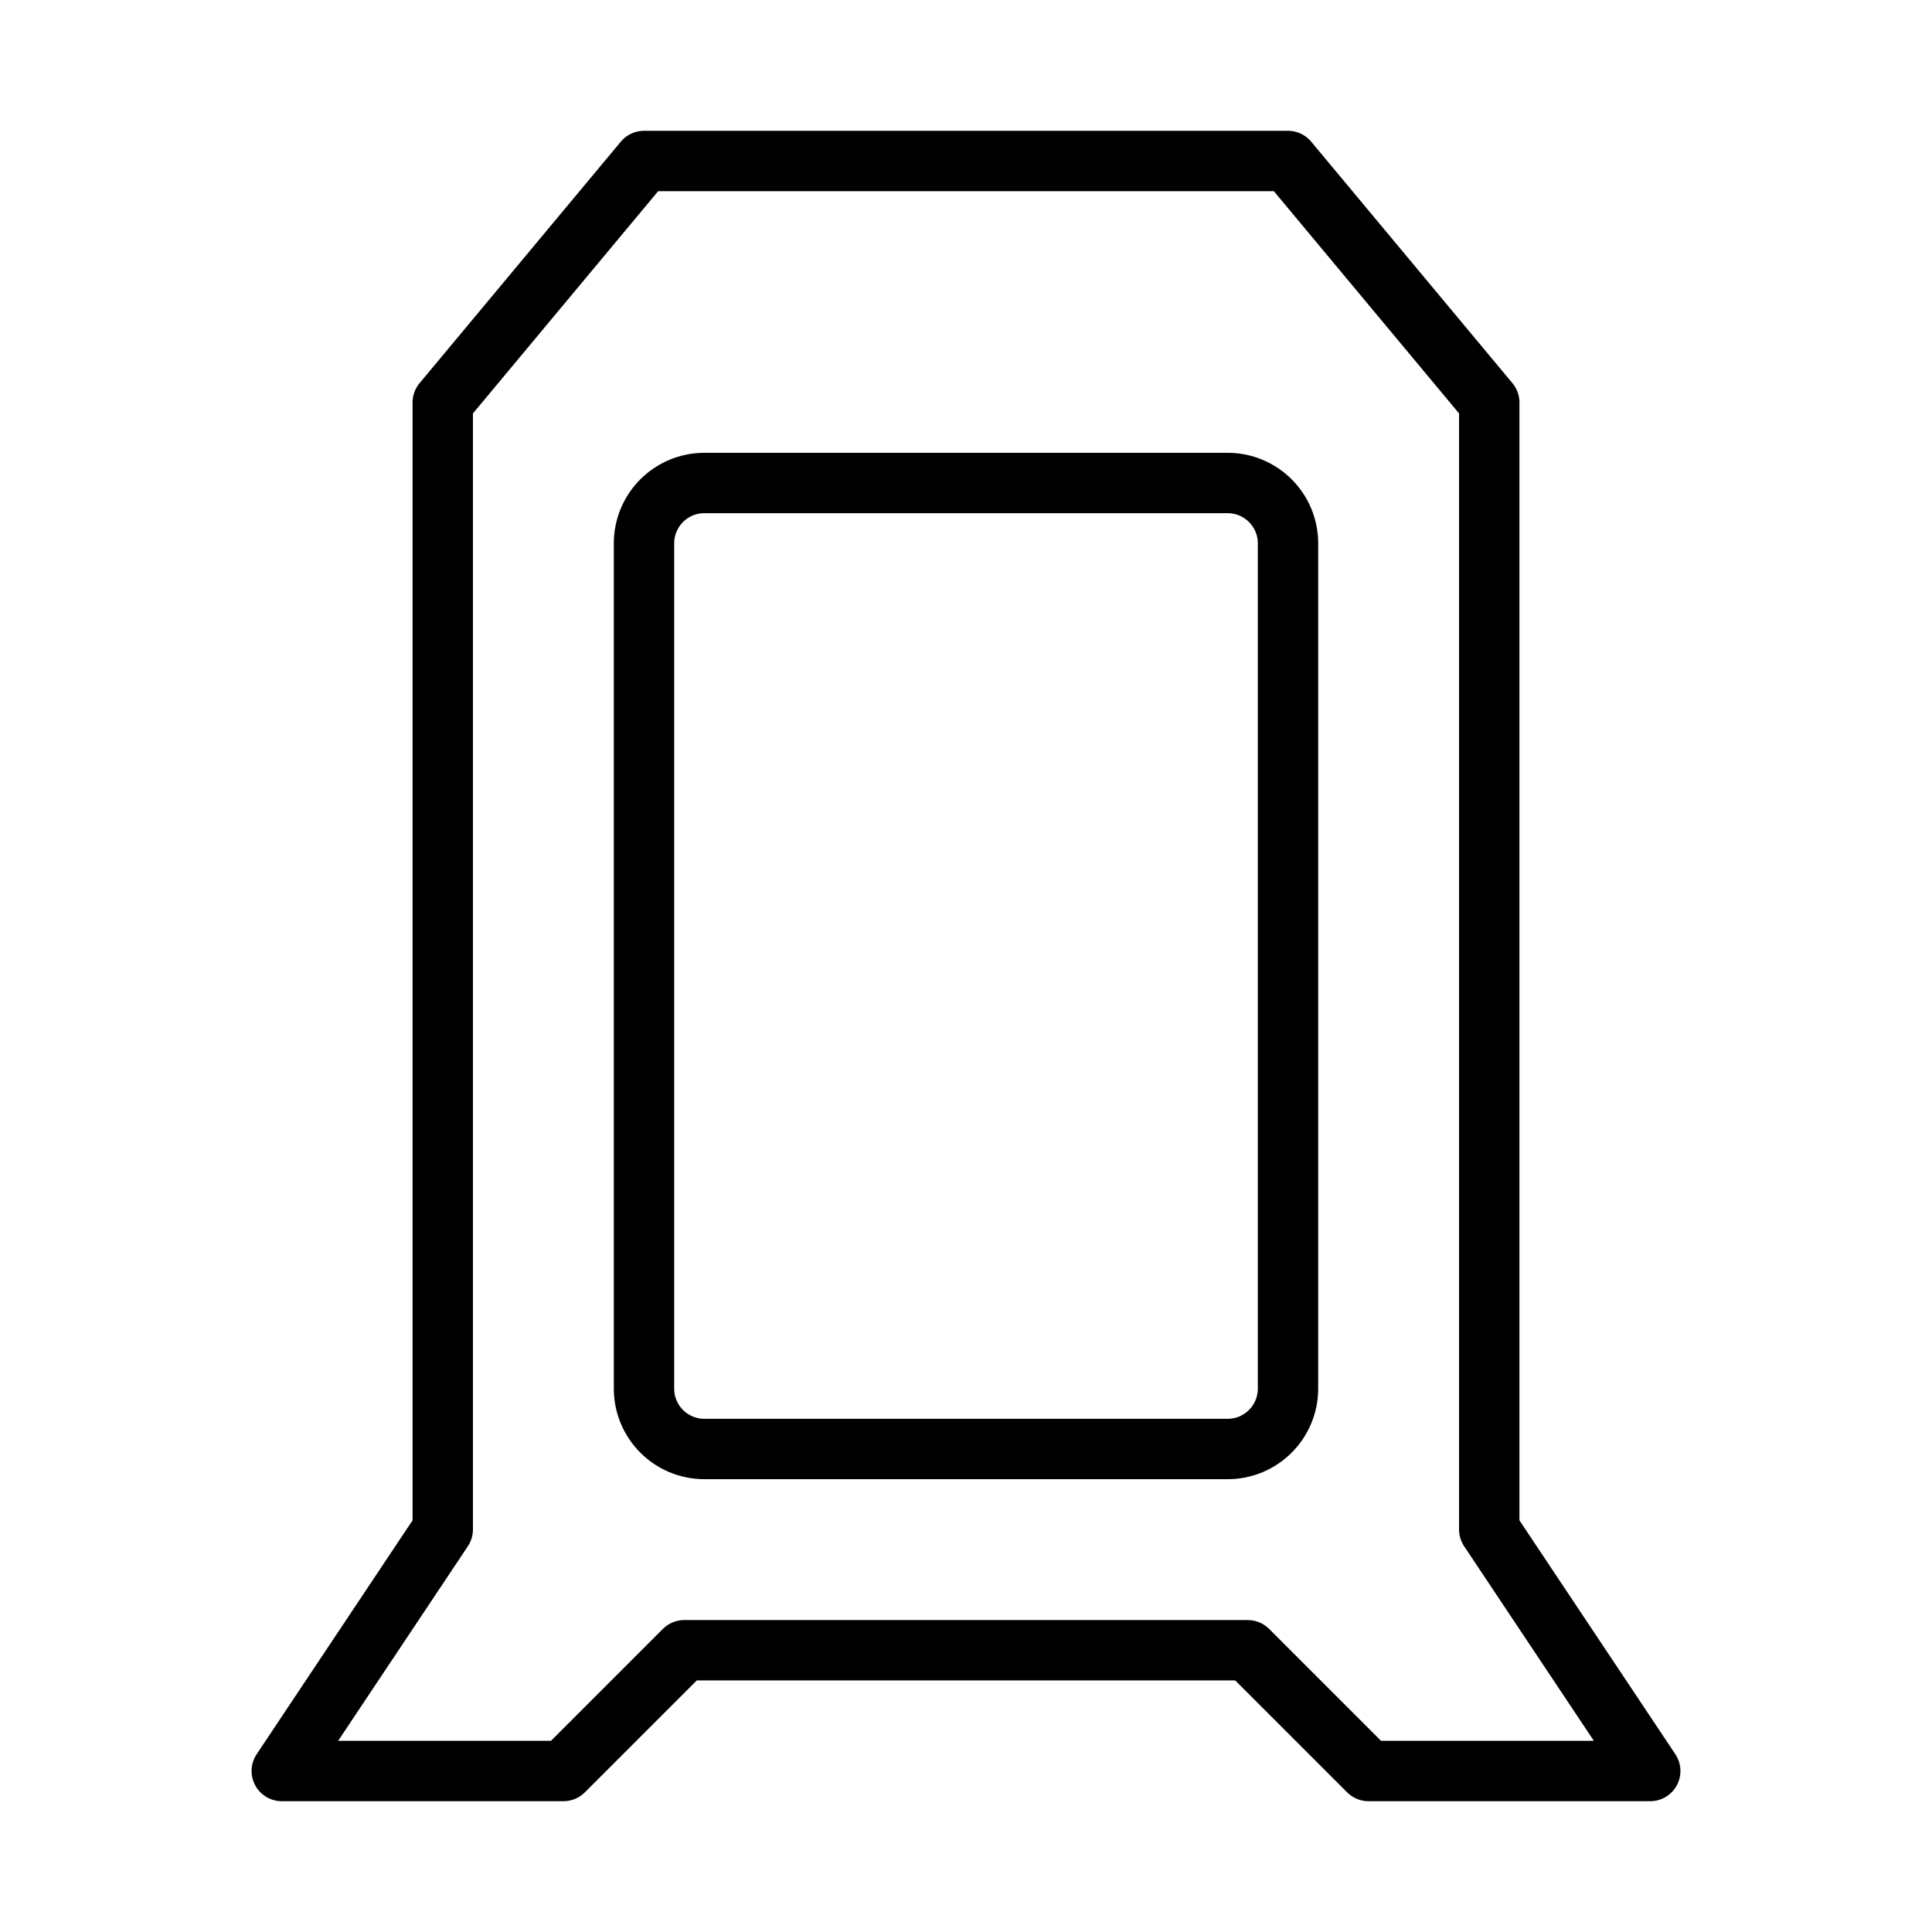
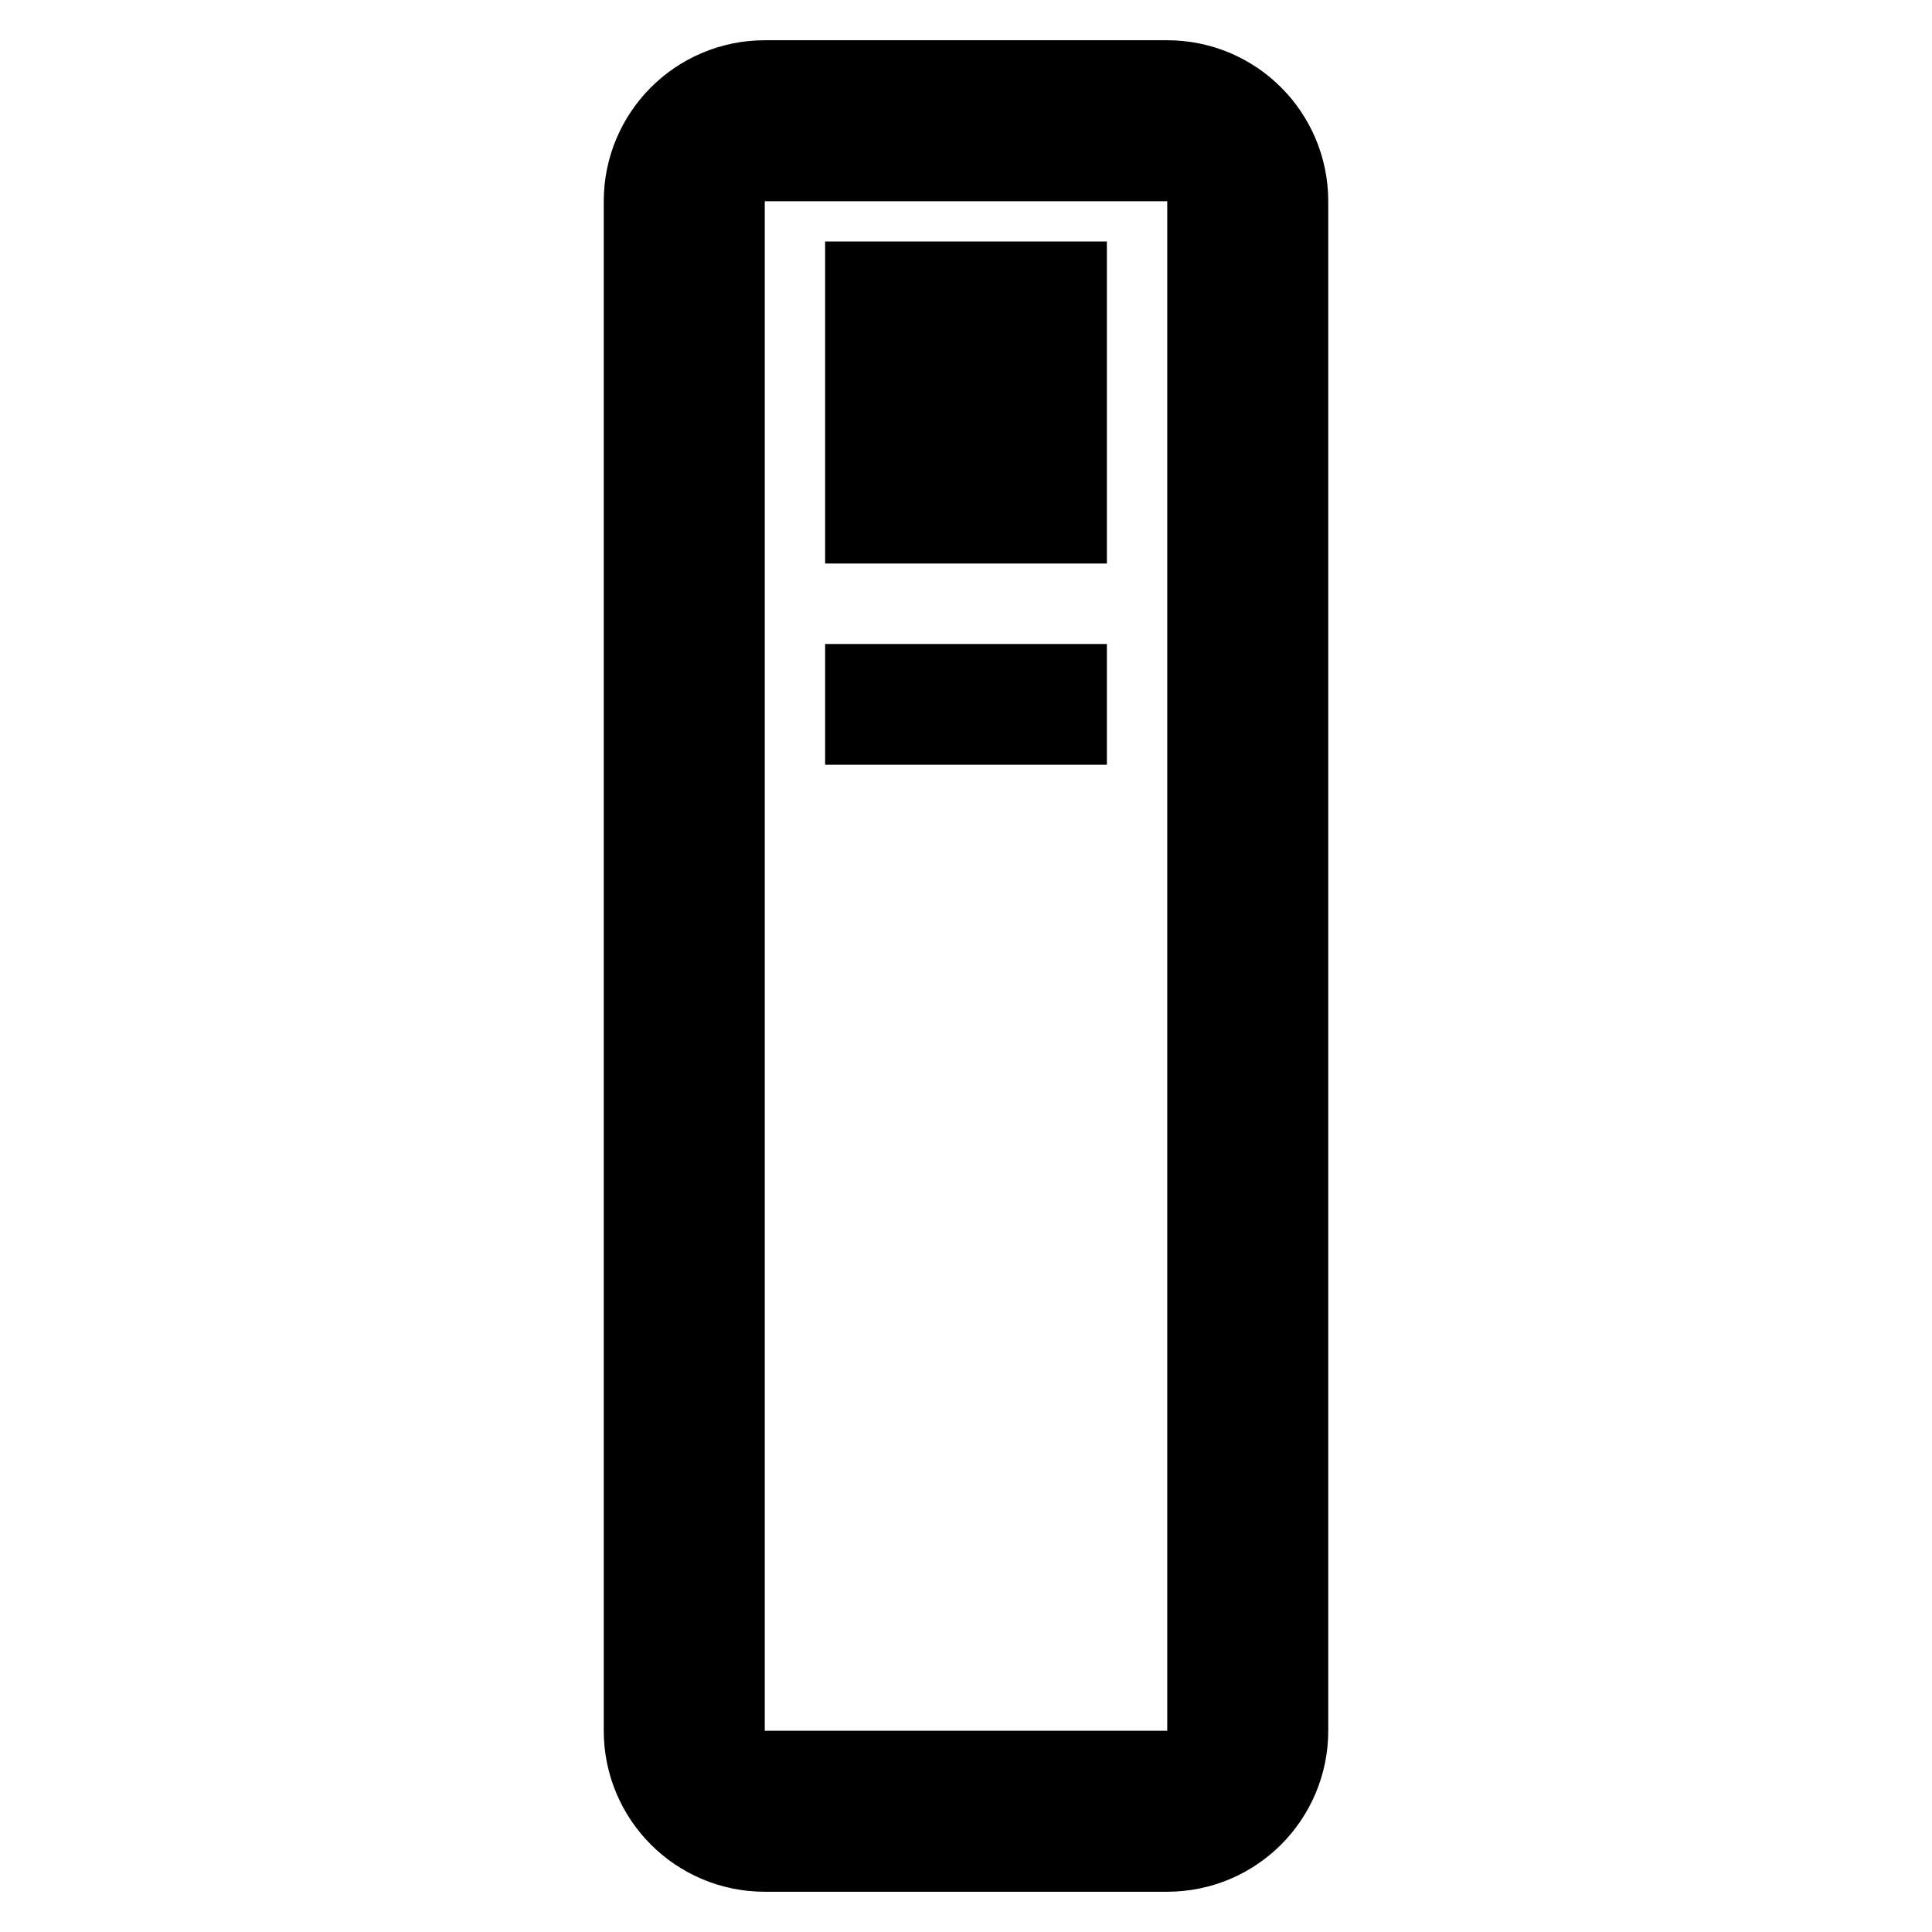
- <svg xmlns="http://www.w3.org/2000/svg" viewBox="0 0 48 48" fill="none" stroke="currentColor" stroke-width="1.5" stroke-linecap="round" stroke-linejoin="round">
-   <path d="M11 10 L16 4 L32 4 L37 10 L37 38 L41 44 L34 44 L31 41 L17 41 L14 44 L7 44 L11 38 Z" />
-   <rect x="16" y="12" width="16" height="24" rx="1.5" />
+ <svg xmlns="http://www.w3.org/2000/svg" viewBox="0 0 48 48" fill="none" stroke="currentColor" stroke-width="4" stroke-linecap="round" stroke-linejoin="round">
+   <rect x="17" y="3" width="14" height="42" rx="2" />
+   <rect x="20.5" y="6" width="7" height="8" fill="currentColor" stroke="none" />
+   <rect x="20.5" y="16" width="7" height="3" fill="currentColor" stroke="none" />
</svg>
